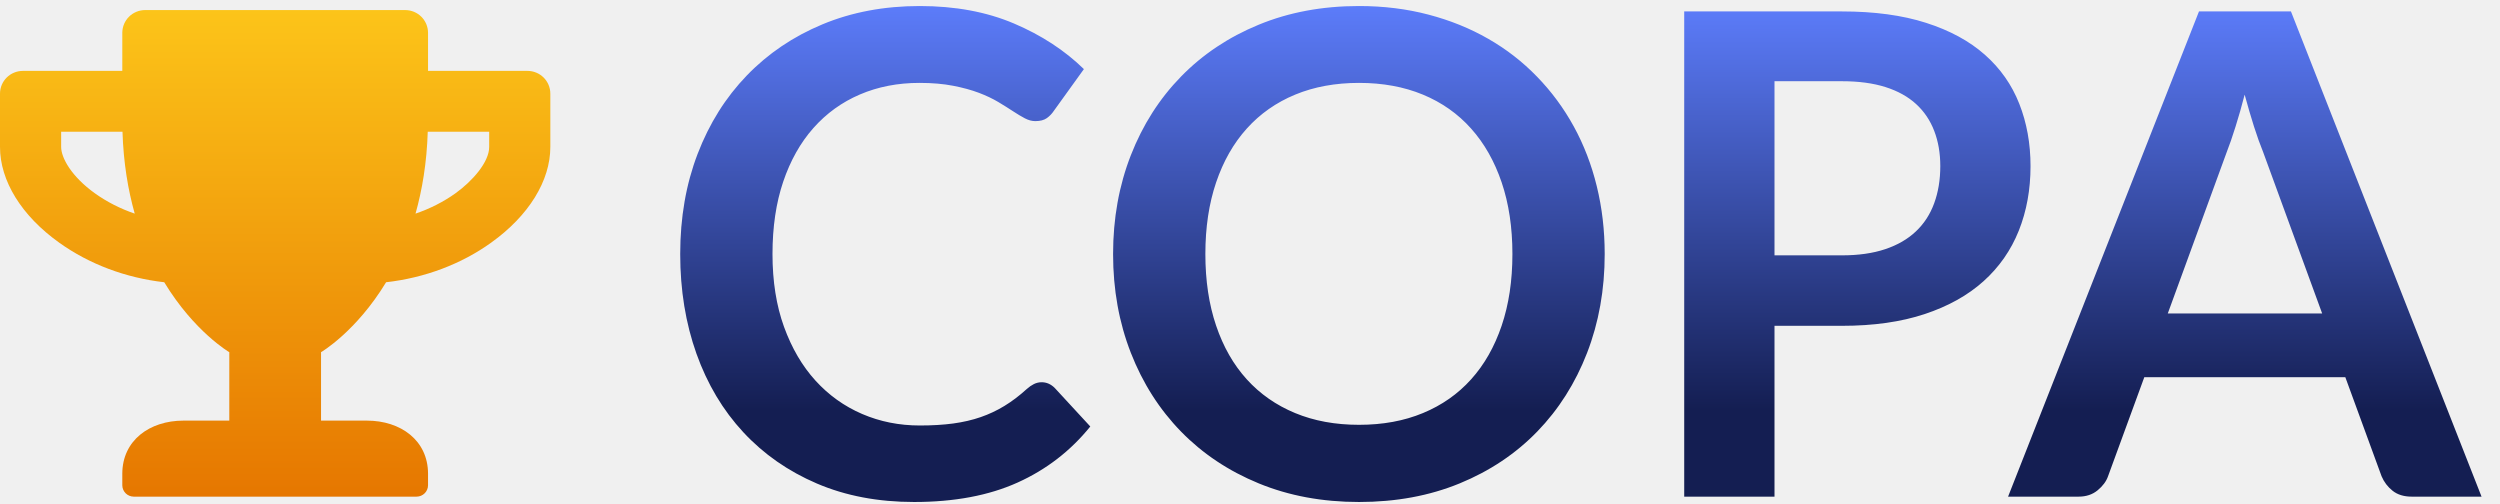
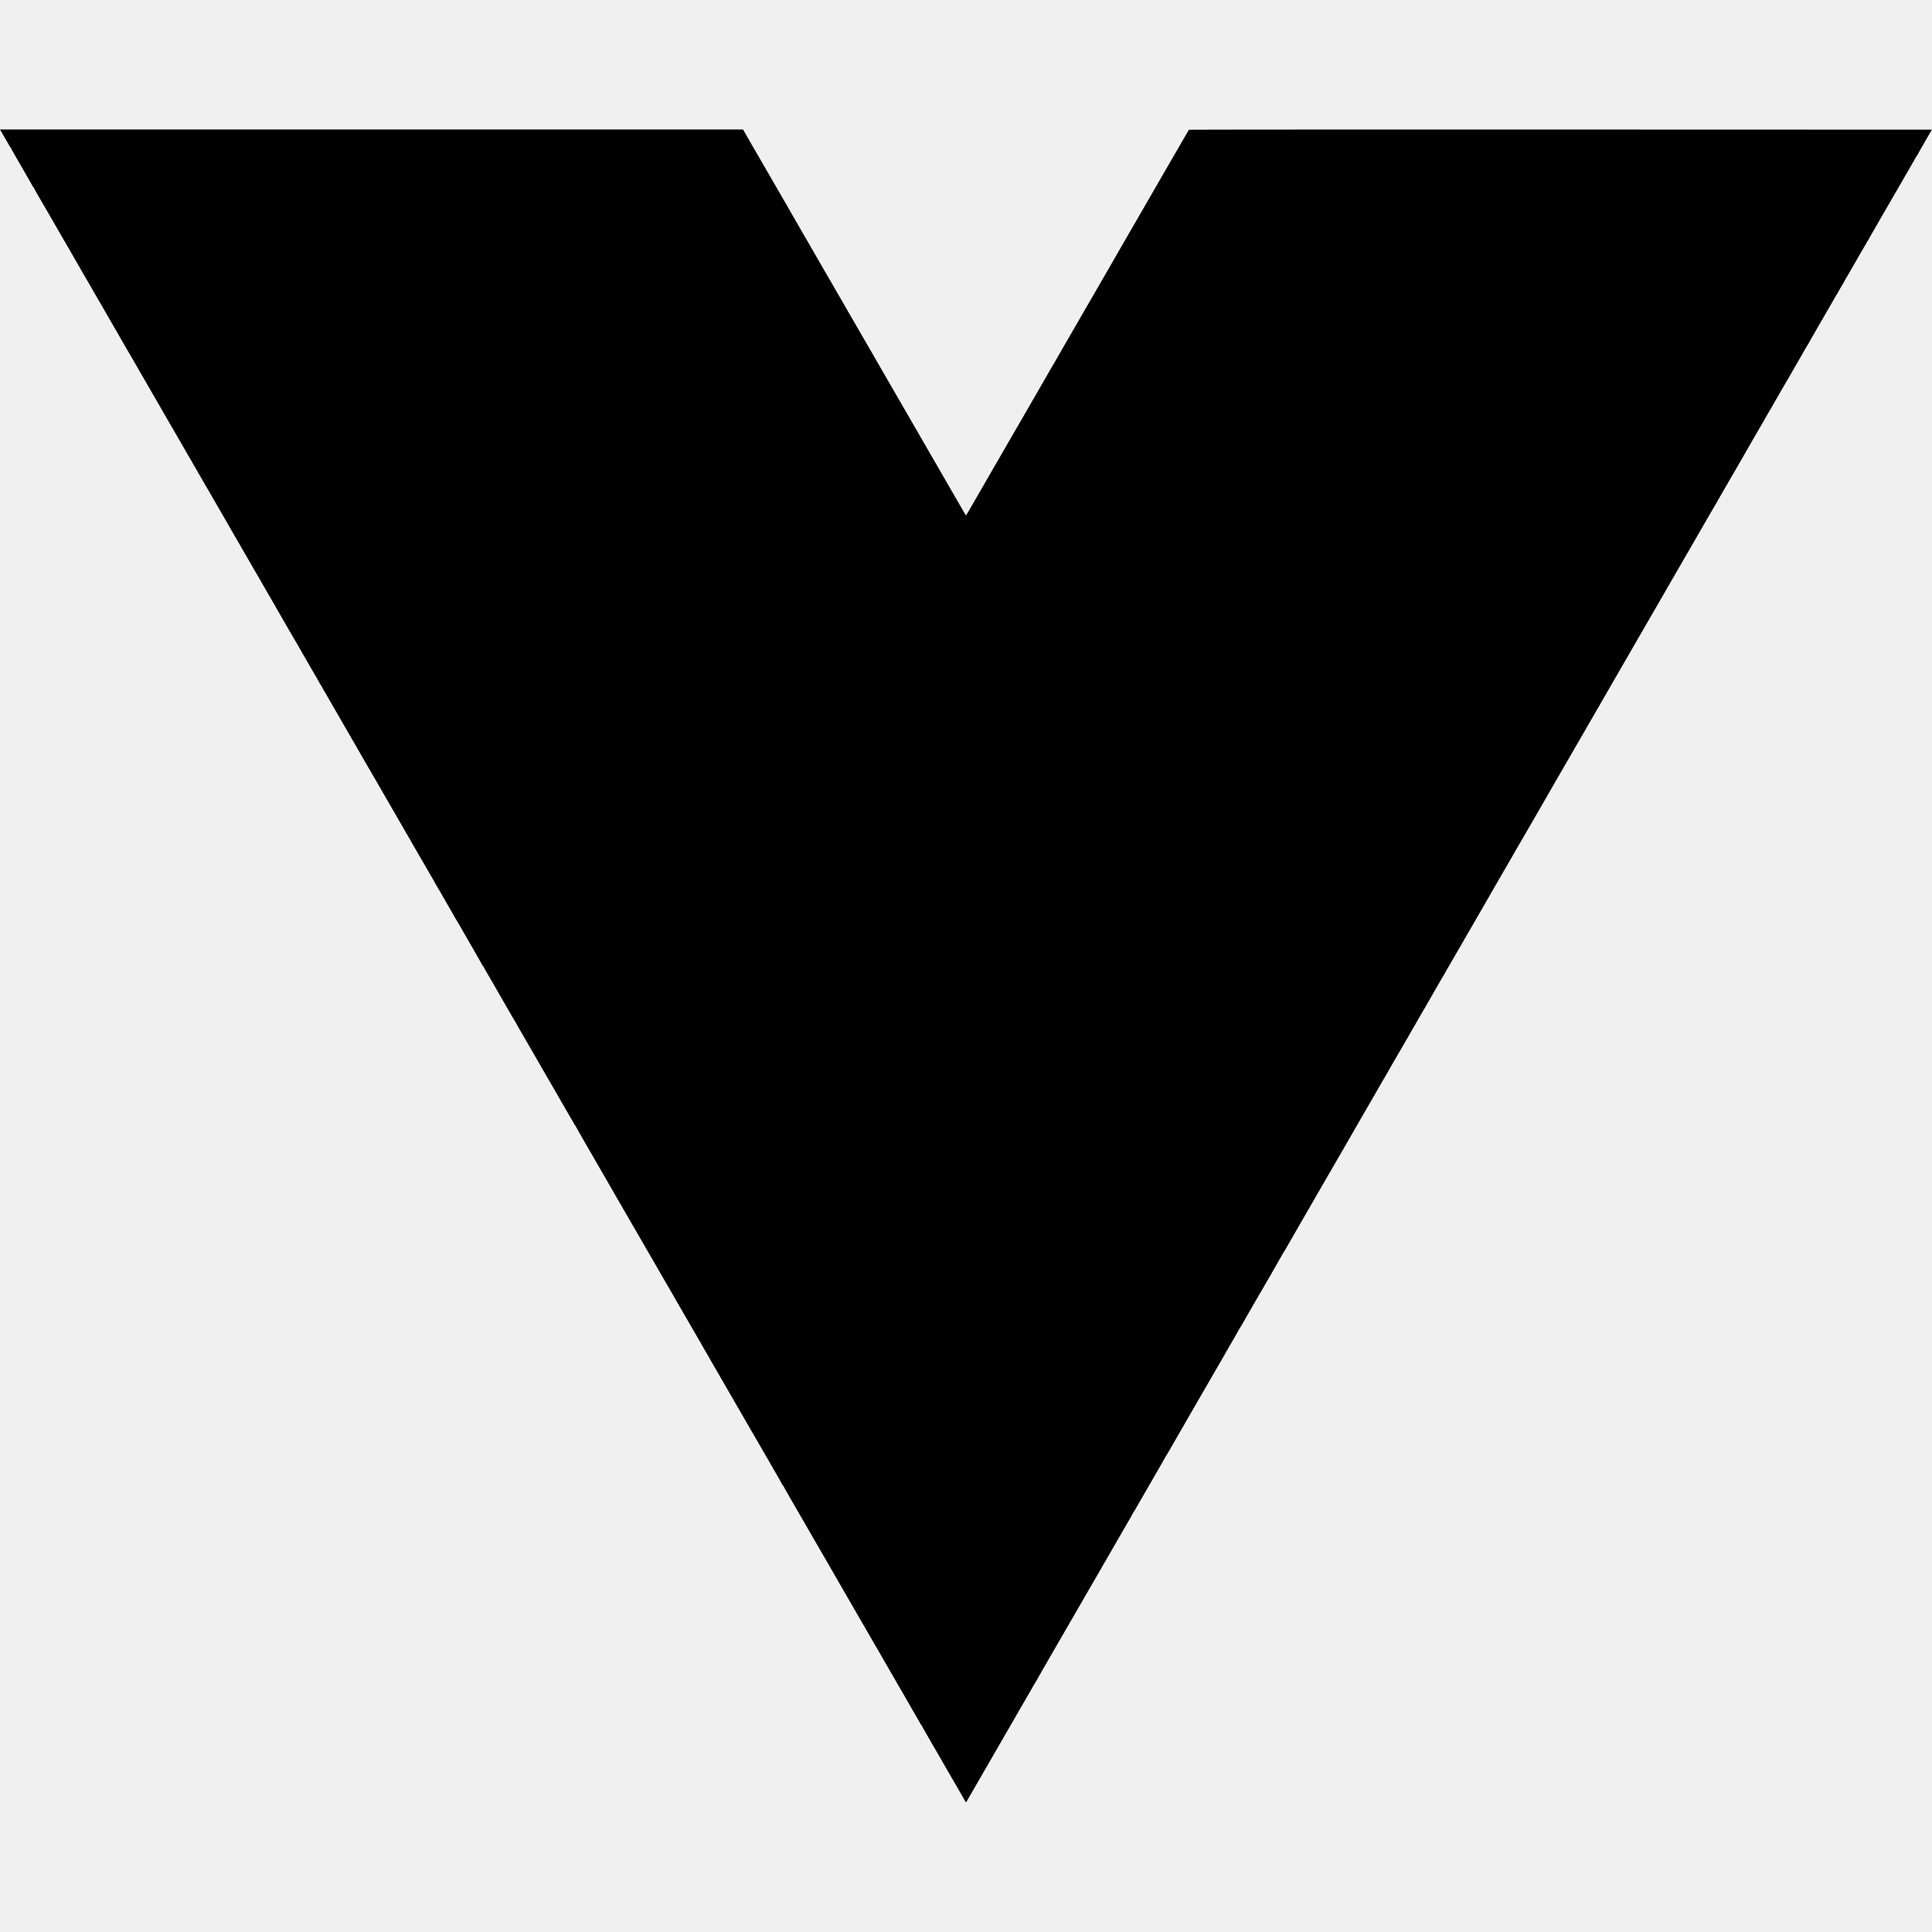
- <svg xmlns="http://www.w3.org/2000/svg" xmlns:xlink="http://www.w3.org/1999/xlink" width="745px" height="150px" viewBox="0 0 745 150" version="1.1">
-   <defs>
-     <rect id="path-1" x="0" y="0" width="745" height="152" />
-     <linearGradient x1="50%" y1="0%" x2="50%" y2="81.407%" id="linearGradient-3">
-       <stop stop-color="#5C7CFA" offset="0%" />
-       <stop stop-color="#141E52" offset="100%" />
-     </linearGradient>
-     <linearGradient x1="50%" y1="0%" x2="50%" y2="100%" id="linearGradient-4">
-       <stop stop-color="#FCC419" offset="0%" />
-       <stop stop-color="#E67700" offset="100%" />
-     </linearGradient>
-   </defs>
-   <g id="Page-1" stroke="none" stroke-width="1" fill="none" fill-rule="evenodd">
-     <g id="logo" transform="translate(0, -1)">
-       <g id="COPA">
-         <mask id="mask-2" fill="white">
-           <use xlink:href="#path-1" />
-         </mask>
-         <g id="Mask" />
-         <text fill="url(#linearGradient-3)" mask="url(#mask-2)" font-family="Lato-Black, Lato" font-size="200" font-weight="700">
-           <tspan x="195" y="149">COPA</tspan>
-         </text>
-       </g>
-       <g id="trophy-solid" transform="translate(0, 4)" fill="url(#linearGradient-4)" fill-rule="nonzero">
-         <path d="M157.167,18.125 L127.556,18.125 L127.556,6.797 C127.556,3.03 124.509,0 120.722,0 L43.278,0 C39.491,0 36.444,3.03 36.444,6.797 L36.444,18.125 L6.833,18.125 C3.047,18.125 0,21.155 0,24.922 L0,40.781 C0,50.892 6.406,61.285 17.624,69.3 C26.593,75.729 37.498,79.807 48.944,81.109 C57.884,95.864 68.333,101.953 68.333,101.953 L68.333,122.344 L54.667,122.344 C44.616,122.344 36.444,128.206 36.444,138.203 L36.444,141.602 C36.444,143.471 37.982,145 39.861,145 L124.139,145 C126.018,145 127.556,143.471 127.556,141.602 L127.556,138.203 C127.556,128.206 119.384,122.344 109.333,122.344 L95.667,122.344 L95.667,101.953 C95.667,101.953 106.116,95.864 115.056,81.109 C126.531,79.807 137.435,75.729 146.376,69.3 C157.565,61.285 164,50.892 164,40.781 L164,24.922 C164,21.155 160.953,18.125 157.167,18.125 Z M28.273,54.602 C21.326,49.617 18.222,44.066 18.222,40.781 L18.222,36.25 L36.501,36.25 C36.786,45.482 38.153,53.582 40.146,60.662 C35.847,59.189 31.832,57.15 28.273,54.602 Z M145.778,40.781 C145.778,45.341 140.738,51.005 135.727,54.602 C132.168,57.15 128.125,59.189 123.826,60.662 C125.819,53.582 127.185,45.482 127.47,36.25 L145.778,36.25 L145.778,40.781 Z" id="Shape" />
-       </g>
-     </g>
+ <svg xmlns="http://www.w3.org/2000/svg" version="1.0" width="16pt" height="16pt" viewBox="0 0 16 16" preserveAspectRatio="xMidYMid meet">
+   <g transform="translate(0,16) scale(0.00032,-0.00032)" fill="#000000" stroke="none">
+     <path d="M18 46618 c45 -75 122 -207 122 -211 0 -2 25 -45 55 -95 30 -50 55 -96 55 -102 0 -5 5 -10 10 -10 6 0 10 -4 10 -9 0 -5 73 -135 161 -288 89 -153 173 -298 187 -323 14 -25 32 -57 41 -72 88 -149 187 -324 189 -335 2 -7 8 -13 13 -13 5 0 9 -4 9 -10 0 -5 46 -89 103 -187 175 -302 490 -846 507 -876 8 -16 20 -36 25 -45 28 -46 290 -498 339 -585 13 -23 74 -129 136 -236 61 -107 123 -215 137 -240 14 -25 29 -50 33 -56 5 -5 23 -37 40 -70 18 -33 38 -67 44 -75 11 -16 21 -33 63 -109 14 -25 29 -50 33 -56 4 -5 21 -35 38 -65 55 -100 261 -455 269 -465 4 -5 14 -21 20 -35 15 -29 41 -75 103 -180 24 -41 52 -88 60 -105 9 -16 57 -100 107 -185 112 -193 362 -626 380 -660 8 -14 23 -38 33 -55 11 -16 23 -37 27 -45 4 -8 26 -46 48 -85 23 -38 53 -90 67 -115 46 -81 64 -113 178 -310 62 -107 121 -210 132 -227 37 -67 56 -99 85 -148 16 -27 32 -57 36 -65 4 -8 15 -27 25 -42 9 -15 53 -89 96 -165 44 -76 177 -307 296 -513 120 -206 268 -463 330 -570 131 -227 117 -203 200 -348 36 -62 73 -125 82 -140 10 -15 21 -34 25 -42 4 -8 20 -37 36 -65 17 -27 38 -65 48 -82 49 -85 64 -111 87 -153 13 -25 28 -49 32 -55 4 -5 78 -134 165 -285 87 -151 166 -288 176 -305 10 -16 26 -43 35 -59 9 -17 125 -217 257 -445 132 -229 253 -441 270 -471 17 -30 45 -79 64 -108 18 -29 33 -54 33 -57 0 -2 20 -37 44 -77 24 -40 123 -212 221 -383 97 -170 190 -330 205 -355 16 -25 39 -65 53 -90 13 -25 81 -144 152 -265 70 -121 137 -238 150 -260 12 -22 37 -65 55 -95 18 -30 43 -73 55 -95 12 -22 48 -85 80 -140 77 -132 163 -280 190 -330 13 -22 71 -123 130 -225 59 -102 116 -199 126 -217 10 -17 29 -50 43 -72 15 -22 26 -43 26 -45 0 -2 27 -50 60 -106 33 -56 60 -103 60 -105 0 -2 55 -98 90 -155 8 -14 182 -316 239 -414 13 -22 45 -79 72 -124 27 -46 49 -86 49 -89 0 -2 14 -24 30 -48 16 -24 30 -46 30 -49 0 -5 74 -135 100 -176 5 -8 24 -42 43 -75 50 -88 58 -101 262 -455 104 -179 199 -345 213 -370 14 -25 28 -49 32 -55 4 -5 17 -26 28 -45 10 -19 62 -109 114 -200 114 -197 133 -230 170 -295 16 -27 33 -57 38 -65 17 -28 96 -165 103 -180 4 -8 16 -28 26 -45 10 -16 77 -131 148 -255 72 -124 181 -313 243 -420 62 -107 121 -209 131 -227 35 -62 323 -560 392 -678 38 -66 83 -145 100 -175 16 -30 33 -59 37 -65 4 -5 17 -27 29 -47 34 -61 56 -100 90 -156 17 -29 31 -55 31 -57 0 -2 17 -32 39 -67 21 -35 134 -229 251 -433 117 -203 235 -407 261 -451 27 -45 49 -85 49 -88 0 -4 8 -19 19 -34 15 -21 200 -341 309 -533 10 -19 33 -58 51 -87 17 -29 31 -54 31 -56 0 -2 25 -44 55 -94 30 -50 55 -95 55 -98 0 -4 6 -15 14 -23 7 -9 27 -41 43 -71 17 -30 170 -297 342 -594 171 -296 311 -542 311 -547 0 -5 5 -9 10 -9 6 0 10 -4 10 -10 0 -5 22 -47 49 -92 27 -46 58 -99 68 -118 24 -43 81 -140 93 -160 5 -8 66 -114 135 -235 69 -121 130 -227 135 -235 12 -21 259 -447 283 -490 10 -19 28 -47 38 -62 11 -14 19 -29 19 -32 0 -3 37 -69 83 -148 99 -170 305 -526 337 -583 13 -22 31 -53 41 -70 11 -16 22 -37 26 -45 7 -14 82 -146 103 -180 14 -24 181 -311 205 -355 13 -22 46 -80 75 -130 29 -49 64 -110 78 -135 14 -25 51 -88 82 -140 31 -52 59 -102 63 -110 4 -8 18 -33 31 -55 205 -353 284 -489 309 -535 17 -30 45 -78 62 -106 18 -28 36 -60 39 -72 4 -12 12 -22 17 -22 5 0 9 -4 9 -10 0 -5 109 -197 241 -427 133 -230 250 -431 259 -448 51 -90 222 -385 280 -485 37 -63 78 -135 92 -160 14 -25 67 -117 118 -205 51 -88 101 -175 111 -193 34 -58 55 -95 149 -257 51 -88 101 -173 110 -190 9 -16 76 -131 147 -255 72 -124 140 -241 151 -260 61 -108 281 -489 355 -615 38 -66 77 -133 87 -150 35 -63 91 -161 100 -175 14 -23 99 -169 128 -220 54 -97 135 -235 142 -245 4 -5 20 -32 35 -60 26 -48 238 -416 276 -480 10 -16 26 -46 37 -65 30 -53 382 -661 403 -695 10 -16 22 -37 26 -45 4 -8 26 -48 50 -88 24 -41 43 -75 43 -77 0 -2 22 -40 50 -85 27 -45 50 -84 50 -86 0 -3 38 -69 83 -147 84 -142 302 -520 340 -587 10 -19 34 -60 52 -90 18 -30 44 -75 57 -100 14 -25 45 -79 70 -120 25 -41 56 -96 70 -121 14 -25 77 -133 138 -240 62 -107 122 -210 132 -229 25 -43 310 -535 337 -581 11 -19 26 -45 34 -59 17 -32 238 -414 266 -460 11 -19 24 -41 28 -49 3 -7 75 -133 160 -278 84 -146 153 -269 153 -274 0 -5 5 -9 10 -9 6 0 10 -4 10 -10 0 -5 82 -150 181 -322 182 -314 201 -346 240 -415 12 -21 80 -139 152 -263 71 -124 141 -245 155 -270 14 -25 28 -49 32 -55 6 -8 145 -248 220 -380 37 -66 209 -362 229 -395 11 -19 24 -42 28 -49 4 -8 67 -118 140 -243 73 -125 133 -230 133 -233 0 -2 15 -28 33 -57 19 -29 47 -78 64 -108 17 -30 53 -93 79 -139 53 -90 82 -141 157 -272 82 -142 115 -199 381 -659 142 -245 268 -463 281 -485 12 -22 71 -125 132 -230 60 -104 172 -298 248 -430 76 -132 146 -253 156 -270 11 -16 22 -36 26 -44 3 -8 30 -54 60 -103 29 -49 53 -91 53 -93 0 -3 18 -34 40 -70 22 -36 40 -67 40 -69 0 -2 37 -66 81 -142 45 -77 98 -168 119 -204 20 -36 47 -81 58 -100 12 -19 27 -47 33 -62 6 -16 15 -28 20 -28 5 0 9 -4 9 -9 0 -6 63 -118 140 -251 77 -133 140 -243 140 -245 0 -2 18 -33 41 -70 22 -37 49 -83 60 -101 10 -19 29 -51 40 -71 25 -45 109 -189 126 -218 7 -11 17 -29 22 -40 6 -11 22 -38 35 -60 14 -22 37 -62 52 -90 14 -27 35 -62 45 -77 11 -14 19 -29 19 -32 0 -3 18 -35 40 -71 22 -36 40 -67 40 -69 0 -2 19 -35 42 -72 23 -38 55 -94 72 -124 26 -47 139 -244 171 -298 6 -9 21 -36 34 -60 28 -48 37 -51 51 -19 6 12 19 36 29 52 10 17 27 46 38 65 11 19 104 181 208 360 103 179 199 345 213 370 14 25 42 74 64 109 21 34 38 65 38 67 0 2 18 33 40 69 22 36 40 67 40 69 0 3 177 310 199 346 16 26 136 234 140 244 2 5 25 44 52 88 27 44 49 81 49 84 0 2 18 34 40 70 22 36 40 67 40 69 0 2 20 36 43 77 35 58 169 289 297 513 9 17 50 86 90 155 40 69 86 150 103 180 16 30 35 62 41 70 6 8 16 24 22 35 35 64 72 129 167 293 59 100 116 199 127 220 11 20 30 53 41 72 43 72 1070 1850 1121 1940 14 25 65 113 113 195 48 83 96 166 107 185 10 19 28 50 38 68 11 18 73 124 137 235 64 111 175 303 246 427 71 124 173 299 225 390 52 91 116 202 143 248 27 45 49 85 49 89 0 4 6 14 14 22 7 9 28 43 46 76 26 47 251 436 378 655 11 19 29 51 40 70 11 19 101 176 201 348 99 172 181 317 181 323 0 5 5 9 10 9 6 0 10 5 10 11 0 6 8 23 18 37 11 15 32 52 49 82 16 30 130 228 253 440 122 212 234 405 248 430 13 25 39 70 57 100 39 65 69 117 130 225 25 44 50 87 55 95 12 19 78 134 220 380 61 107 129 224 150 260 161 277 222 382 246 425 15 28 47 83 71 123 24 41 43 78 43 83 0 5 4 9 8 9 4 0 13 12 19 28 7 15 23 45 36 67 66 110 277 478 277 483 0 3 6 13 14 21 7 9 27 41 43 71 17 30 45 80 63 110 34 57 375 649 394 685 6 11 16 27 22 35 6 8 26 42 44 75 18 33 41 74 51 90 10 17 24 41 32 55 54 97 72 128 88 152 11 14 19 28 19 30 0 3 79 141 175 308 96 167 175 305 175 308 0 3 6 13 14 21 7 9 26 39 41 66 33 60 276 483 338 587 24 40 46 80 50 88 4 8 13 24 20 35 14 23 95 163 125 215 11 19 52 91 92 160 40 69 80 139 90 155 9 17 103 179 207 360 105 182 200 346 211 365 103 181 463 802 489 845 7 11 15 27 19 35 4 8 29 51 55 95 64 110 828 1433 848 1470 9 17 24 41 33 55 9 14 29 48 45 77 15 28 52 93 82 145 30 51 62 107 71 123 17 30 231 398 400 690 51 88 103 179 115 202 12 23 26 48 32 55 6 7 24 38 40 68 17 30 61 107 98 170 37 63 84 144 103 180 19 36 41 72 48 81 8 8 14 18 14 21 0 4 27 51 59 106 32 55 72 124 89 154 16 29 71 125 122 213 51 88 104 180 118 205 13 25 28 50 32 55 4 6 17 26 28 45 11 19 45 80 77 135 31 55 66 116 77 135 11 19 88 152 171 295 401 694 620 1072 650 1125 11 19 87 152 170 295 83 143 158 273 166 288 9 16 21 36 26 45 6 9 31 52 55 96 25 43 54 94 66 115 11 20 95 164 186 321 91 157 173 299 182 315 9 17 26 46 37 65 12 19 66 114 121 210 56 96 108 186 117 200 8 14 24 40 34 59 24 45 383 664 412 713 5 9 17 29 26 45 15 28 120 210 241 419 36 61 68 117 72 125 4 8 12 23 19 34 35 57 245 420 262 453 11 20 35 61 53 90 17 29 32 54 32 56 0 3 28 51 62 108 33 57 70 119 80 138 10 19 23 42 28 50 5 8 32 53 59 100 27 47 149 258 271 470 122 212 234 405 248 430 30 53 62 108 80 135 6 11 15 27 19 35 4 8 85 150 181 315 96 165 187 323 202 350 31 56 116 202 130 225 5 8 25 42 43 75 19 33 92 159 162 280 149 257 157 271 202 350 19 33 38 67 43 75 9 14 228 392 275 475 12 22 55 96 95 165 40 69 80 139 90 155 24 42 202 350 221 383 9 15 27 47 41 72 14 25 75 131 136 236 61 106 121 210 134 232 99 172 271 470 279 482 5 8 23 40 40 70 18 30 81 141 142 245 60 105 121 210 135 235 14 25 71 124 127 220 56 96 143 247 194 335 51 88 96 167 102 175 14 24 180 311 204 355 23 43 340 590 356 615 5 8 50 87 101 175 171 301 517 898 582 1008 25 43 46 81 46 83 0 2 12 23 27 47 14 23 40 67 56 97 16 30 35 62 42 70 7 8 15 22 18 30 4 8 20 38 37 65 16 28 33 57 37 65 6 12 111 196 143 250 5 8 55 95 112 193 57 98 113 195 126 215 12 20 27 46 32 57 6 11 14 27 20 35 5 8 76 130 156 270 80 140 165 287 187 325 23 39 52 90 66 115 13 25 30 52 37 61 8 8 14 18 14 21 0 4 41 77 92 165 50 87 175 302 276 478 101 176 208 360 236 408 28 49 67 117 86 152 19 35 41 70 48 77 6 6 12 15 12 19 0 7 124 224 167 291 12 21 23 40 23 42 0 2 21 40 46 83 26 43 55 92 64 109 54 95 327 568 354 614 19 30 45 75 59 100 71 128 82 145 89 148 4 2 8 8 8 13 0 5 42 82 94 172 311 538 496 858 518 897 14 25 40 70 58 100 18 30 42 71 53 90 10 19 79 139 152 265 73 127 142 246 153 265 10 19 43 76 72 125 29 50 63 108 75 130 65 116 80 140 87 143 4 2 8 8 8 12 0 8 114 212 140 250 6 8 14 24 20 35 5 11 54 97 108 190 l100 170 -9611 3 c-5286 1 -9614 -1 -9618 -5 -5 -6 -419 -719 -619 -1068 -89 -155 -267 -463 -323 -560 -38 -66 -81 -140 -95 -165 -31 -56 -263 -457 -526 -910 -110 -190 -224 -388 -254 -440 -29 -52 -61 -109 -71 -125 -23 -39 -243 -420 -268 -465 -11 -19 -204 -352 -428 -740 -224 -388 -477 -826 -563 -975 -85 -148 -185 -322 -222 -385 -37 -63 -120 -207 -185 -320 -65 -113 -177 -306 -248 -430 -72 -124 -172 -297 -222 -385 -51 -88 -142 -245 -202 -350 -131 -226 -247 -427 -408 -705 -65 -113 -249 -432 -410 -710 -160 -278 -388 -673 -506 -877 -118 -205 -216 -373 -219 -373 -3 0 -52 82 -109 183 -58 100 -144 250 -192 332 -95 164 -402 696 -647 1120 -85 149 -228 396 -317 550 -212 365 -982 1700 -1008 1745 -10 19 -43 76 -72 125 -29 50 -64 110 -77 135 -14 25 -63 110 -110 190 -47 80 -96 165 -110 190 -14 25 -99 171 -188 325 -89 154 -174 300 -188 325 -13 25 -64 113 -112 195 -48 83 -140 242 -205 355 -65 113 -183 317 -263 454 -79 137 -152 264 -163 282 -50 89 -335 583 -354 614 -12 19 -34 58 -50 85 -15 28 -129 226 -253 440 -124 215 -235 408 -247 430 -12 22 -69 121 -127 220 -58 99 -226 389 -373 645 -148 256 -324 561 -392 678 -67 117 -134 232 -147 255 -13 23 -33 59 -46 80 l-22 37 -9615 0 -9615 0 20 -32z" />
  </g>
</svg>
